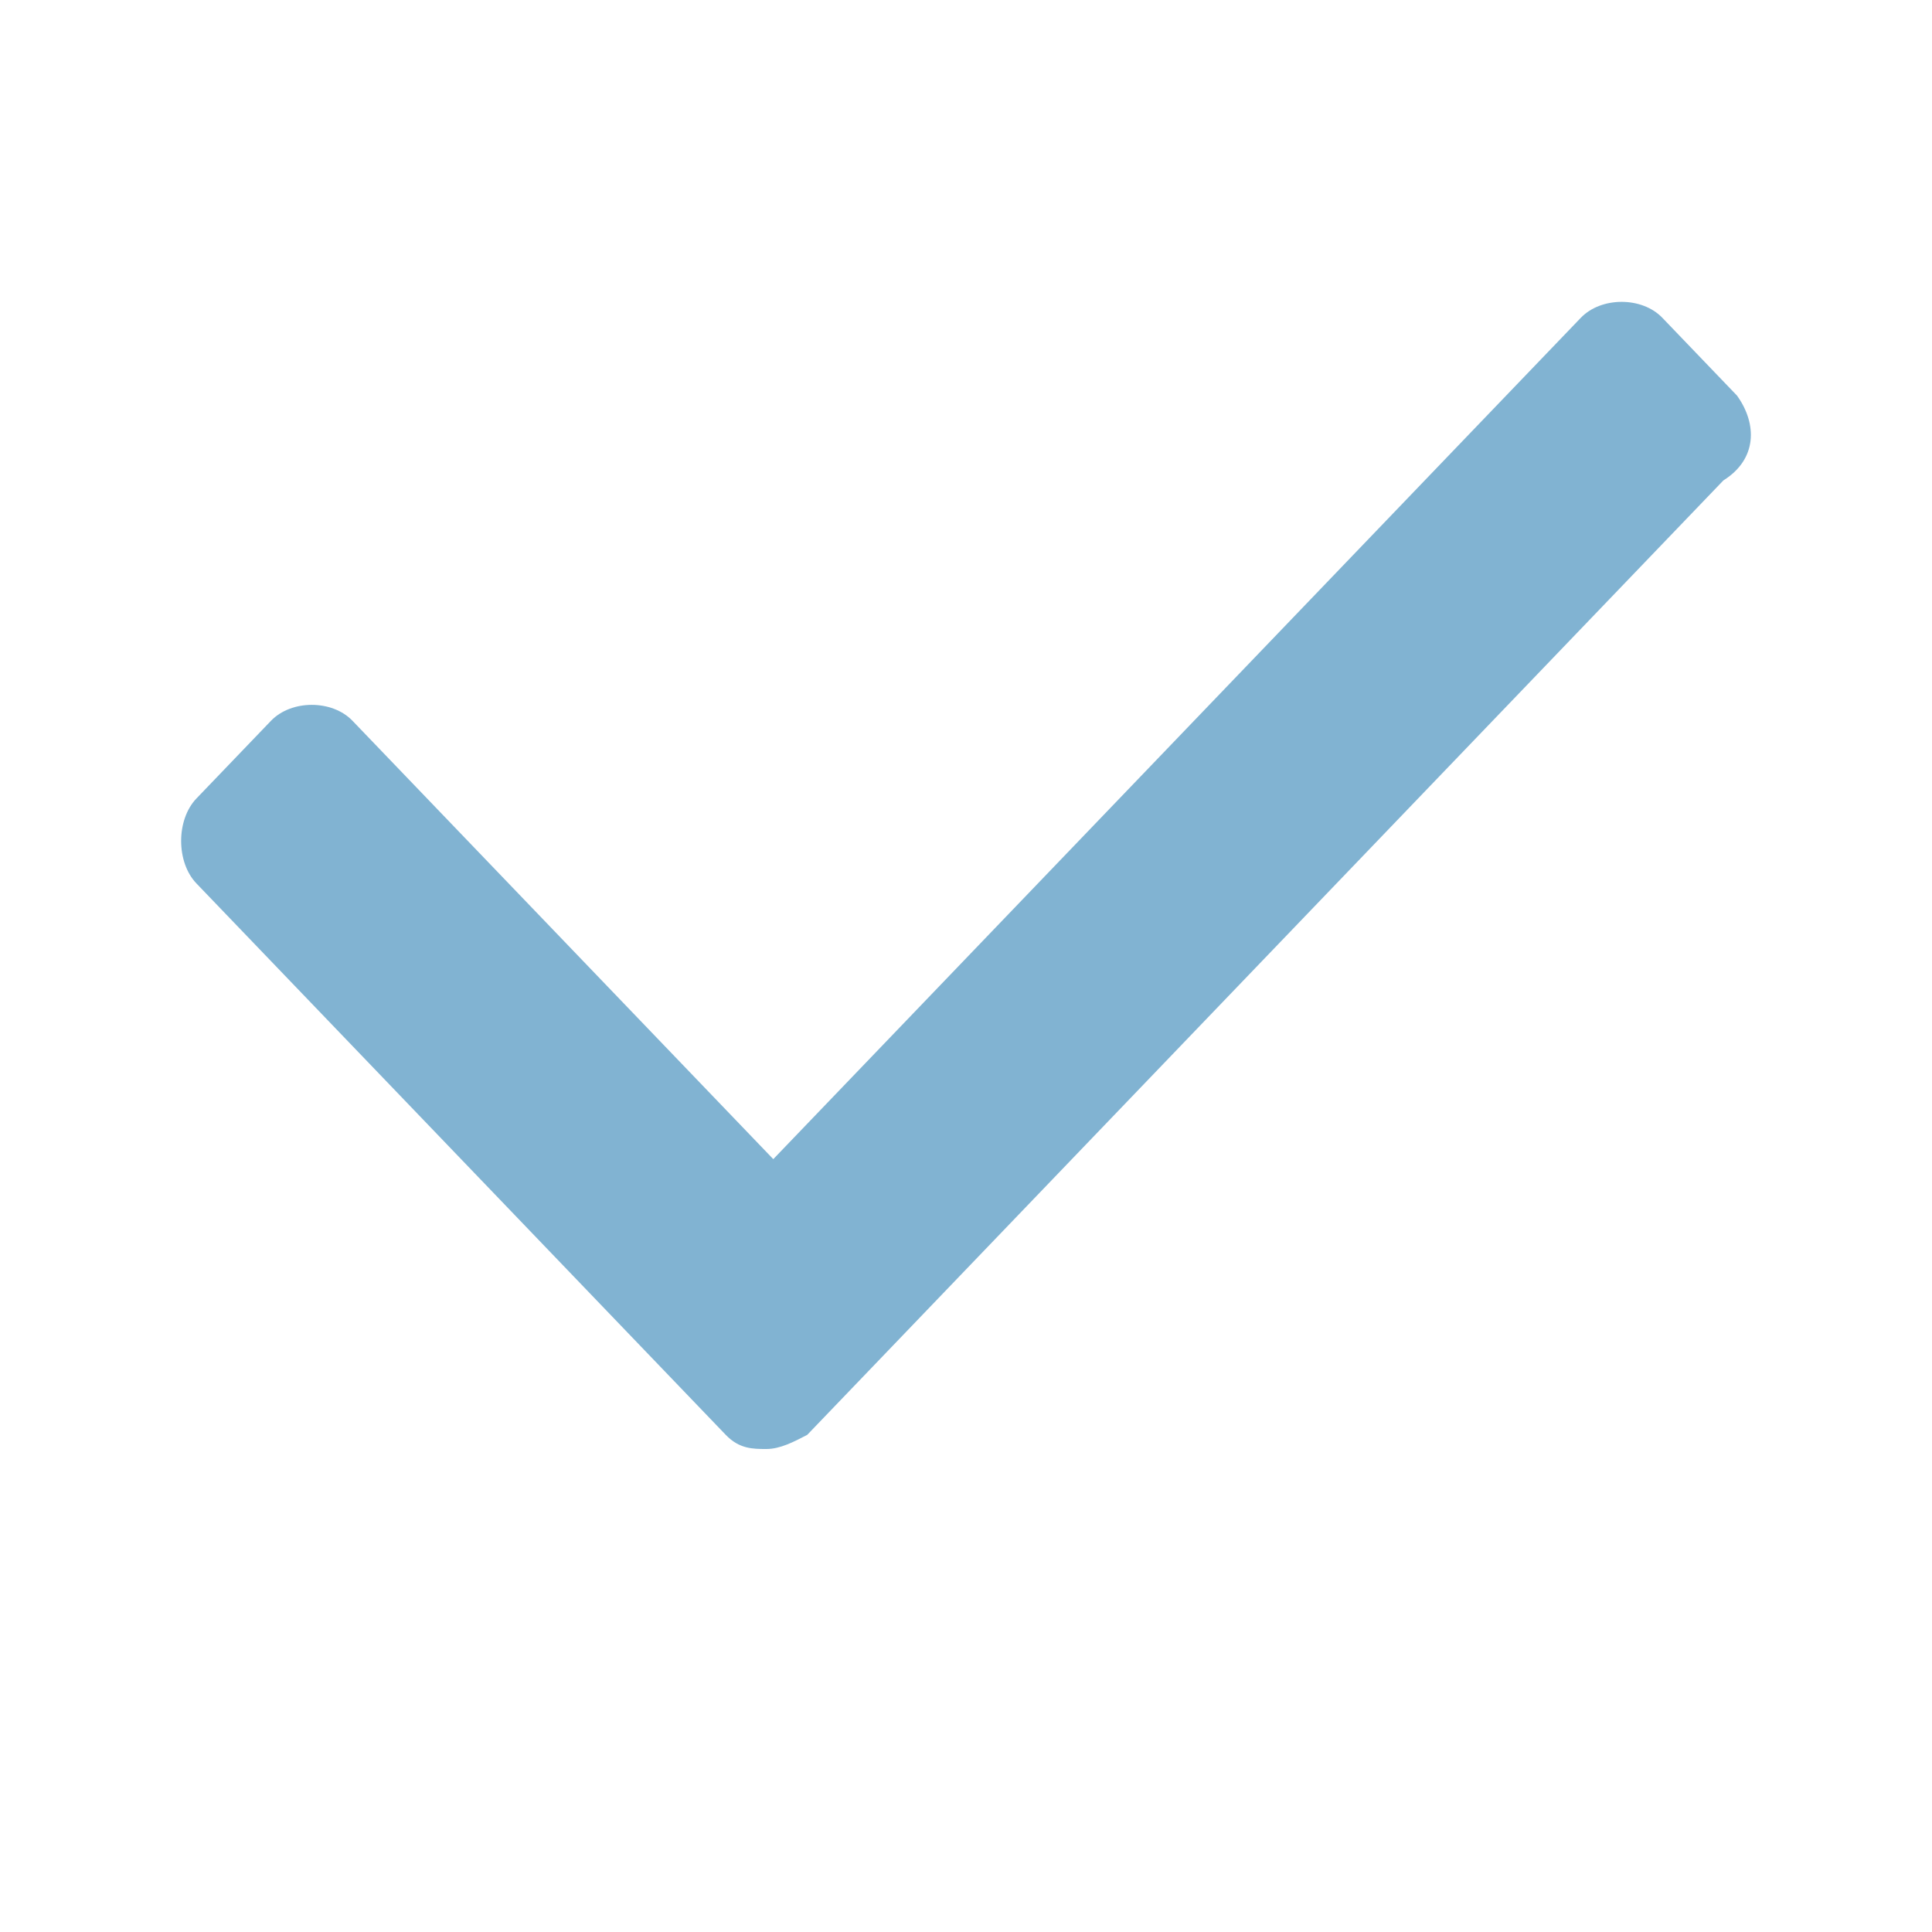
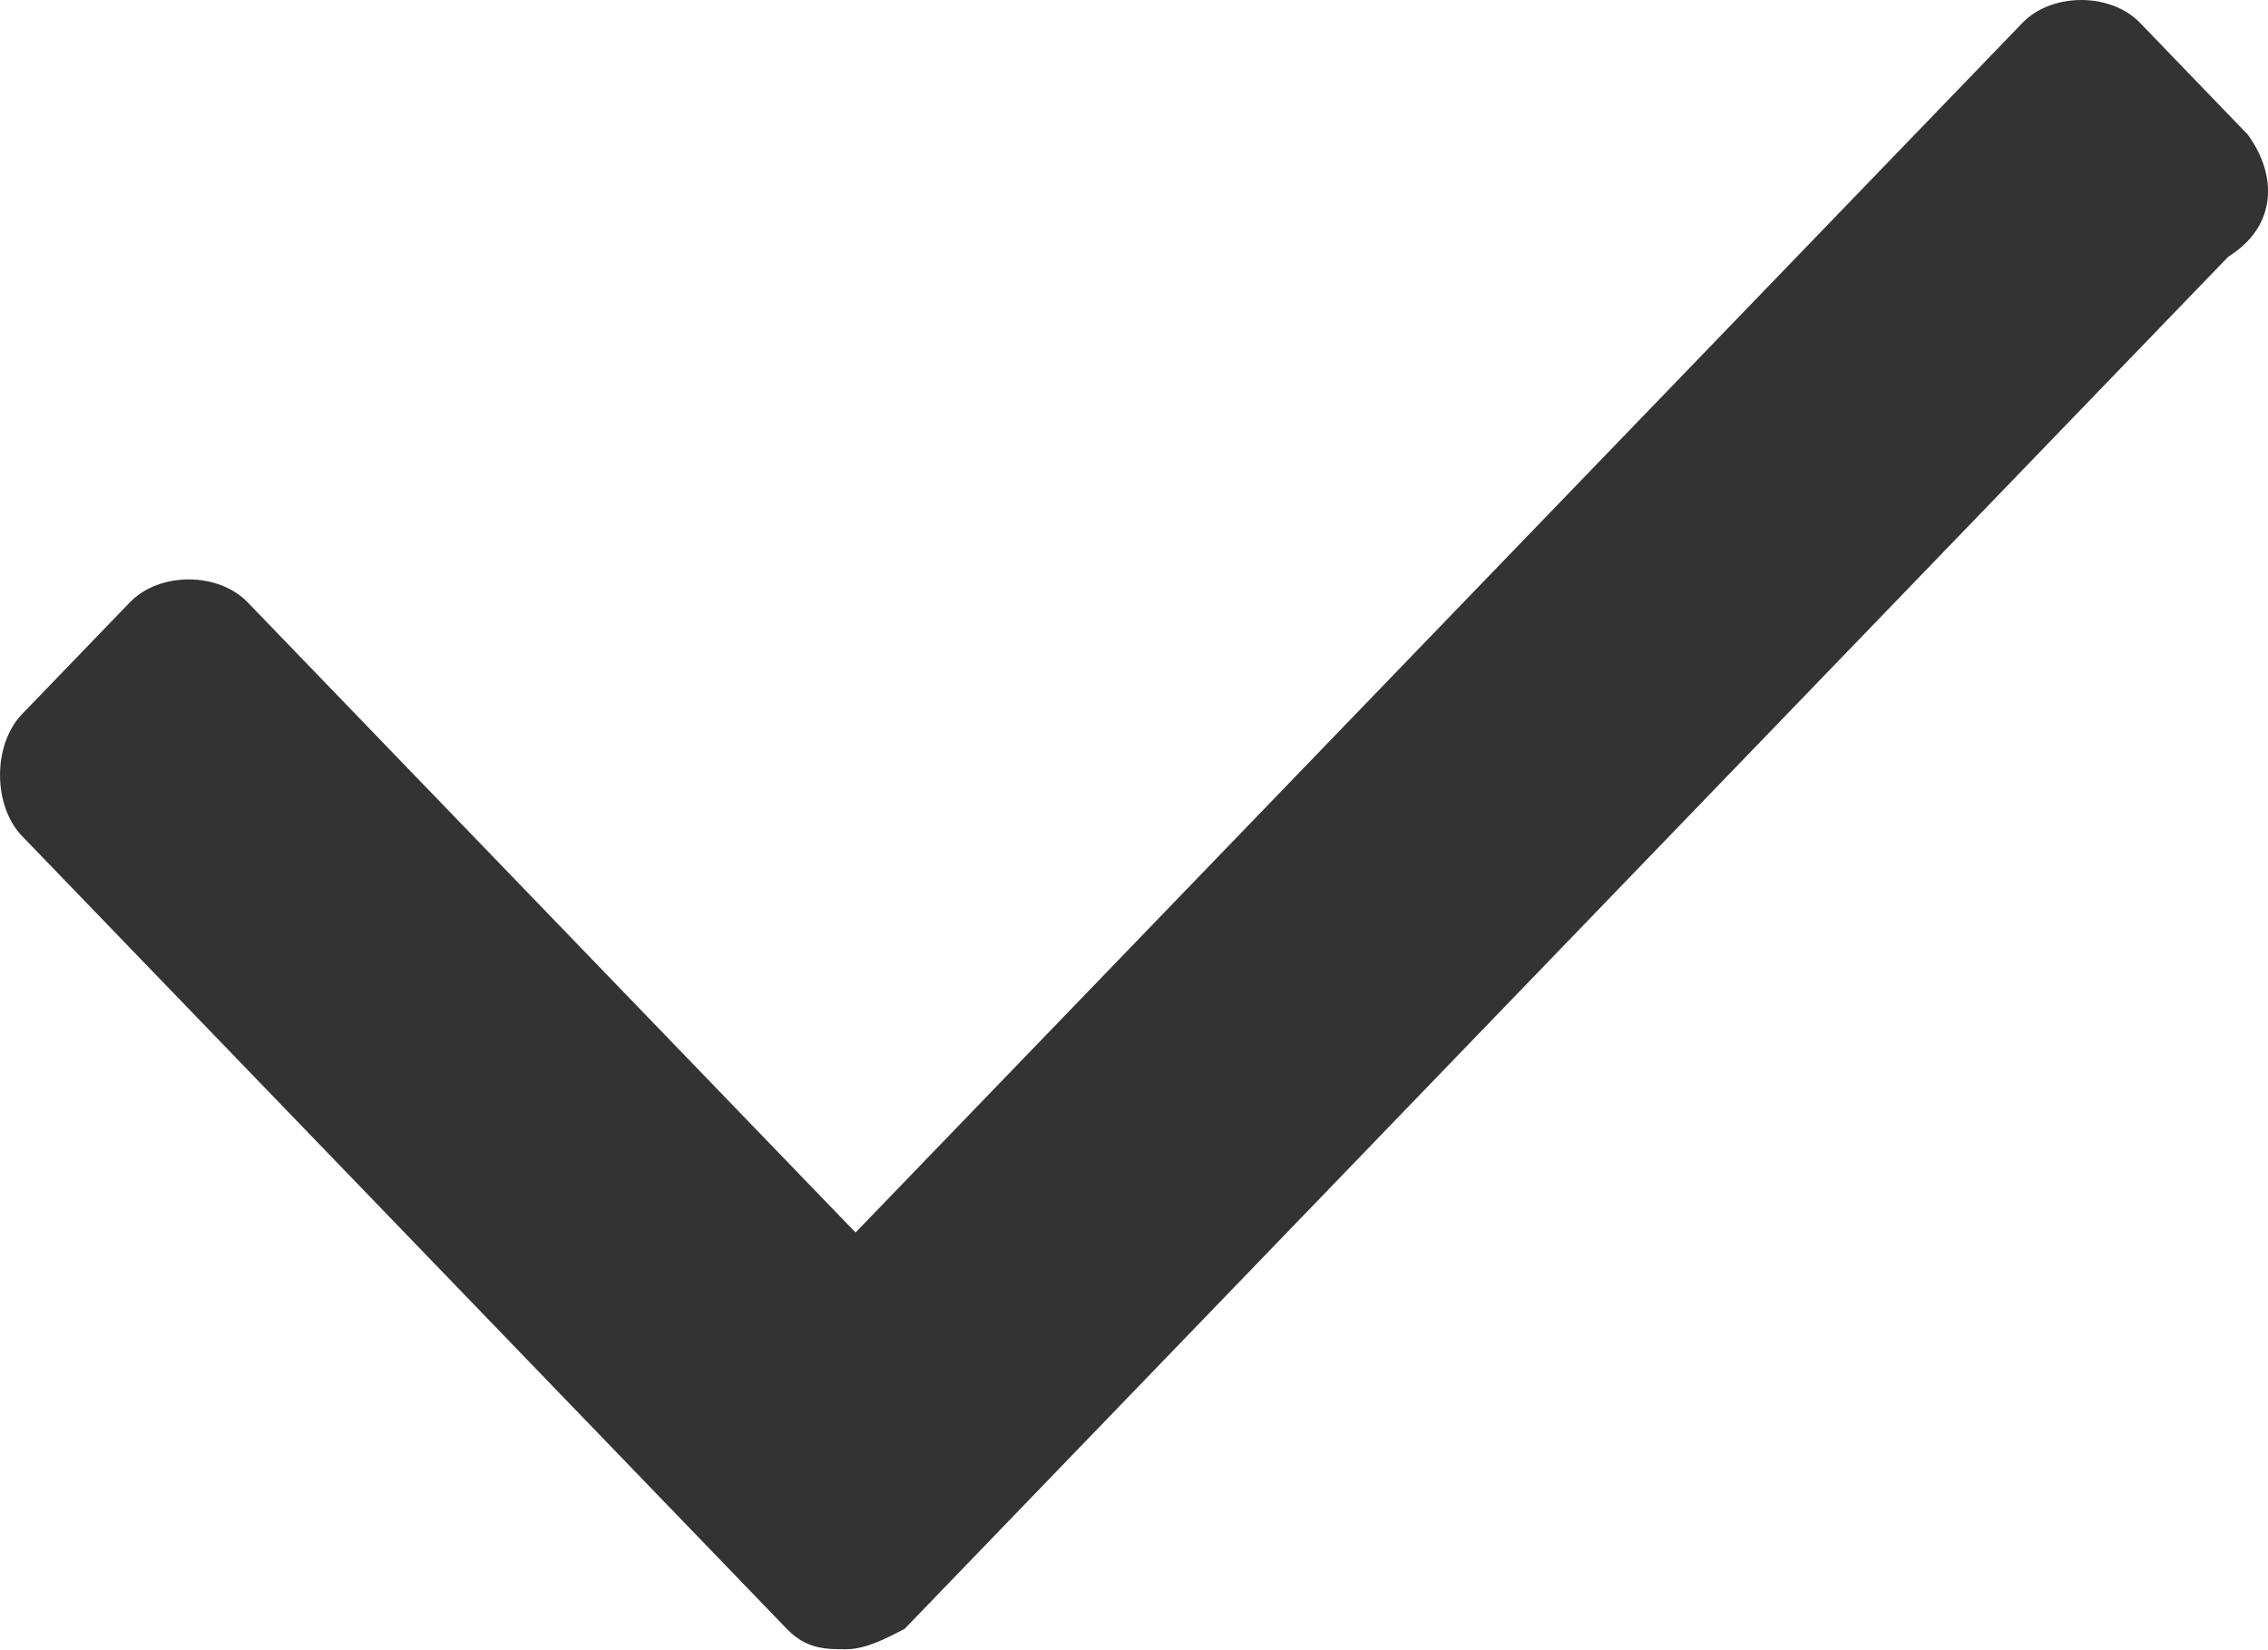
- <svg xmlns="http://www.w3.org/2000/svg" width="32" height="32" viewBox="0 0 32 32" fill="none">
-   <path d="M28.77 6.552L27.533 5.263C27.196 4.912 26.522 4.912 26.184 5.263L12.808 19.199L5.838 11.938C5.501 11.587 4.827 11.587 4.489 11.938L3.253 13.226C2.916 13.578 2.916 14.28 3.253 14.632L12.021 23.766C12.246 24 12.47 24 12.695 24C12.92 24 13.145 23.883 13.37 23.766L28.545 7.957C29.107 7.606 29.107 7.02 28.77 6.552Z" fill="#81B3D2" />
+ <svg xmlns="http://www.w3.org/2000/svg" width="22" height="16" viewBox="0 0 22 16" fill="none">
+   <path d="M21.805 1.307L20.759 0.222C20.474 -0.074 19.903 -0.074 19.618 0.222L8.299 11.957L2.402 5.843C2.116 5.547 1.546 5.547 1.26 5.843L0.214 6.928C-0.071 7.223 -0.071 7.815 0.214 8.111L7.633 15.803C7.823 16 8.013 16 8.204 16C8.394 16 8.584 15.901 8.774 15.803L21.615 2.49C22.091 2.194 22.091 1.701 21.805 1.307Z" fill="#333333" />
</svg>
